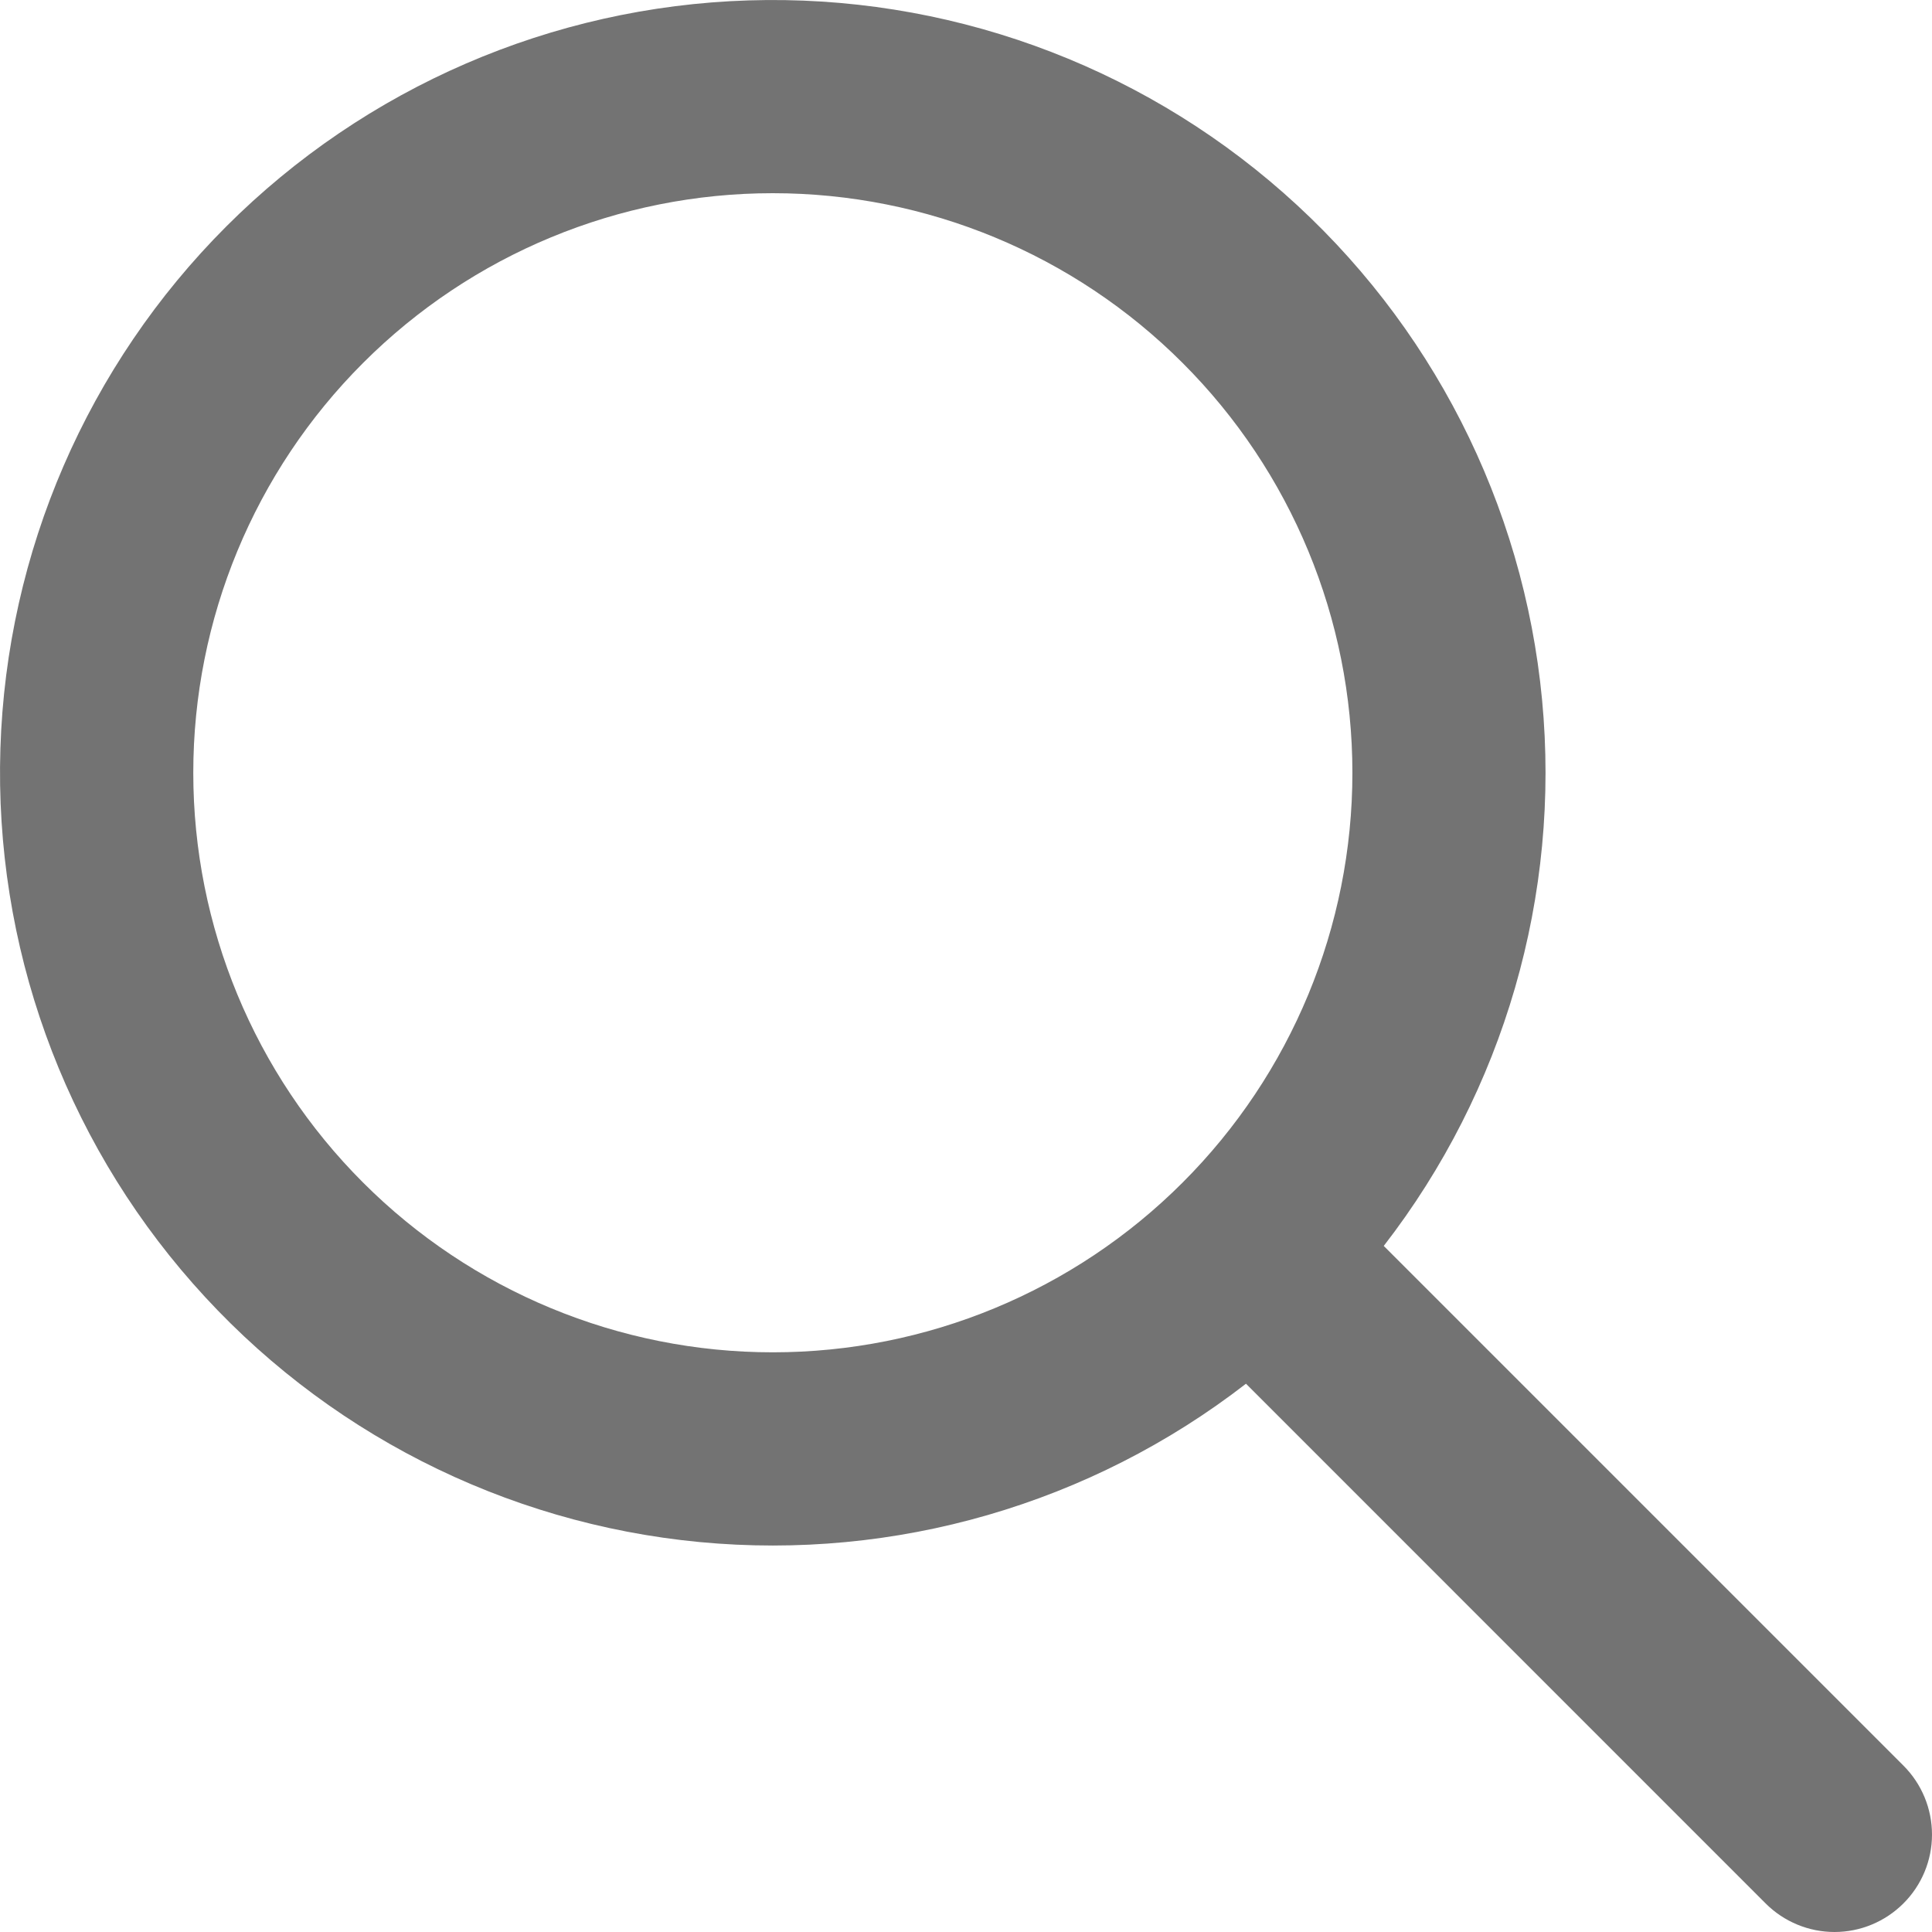
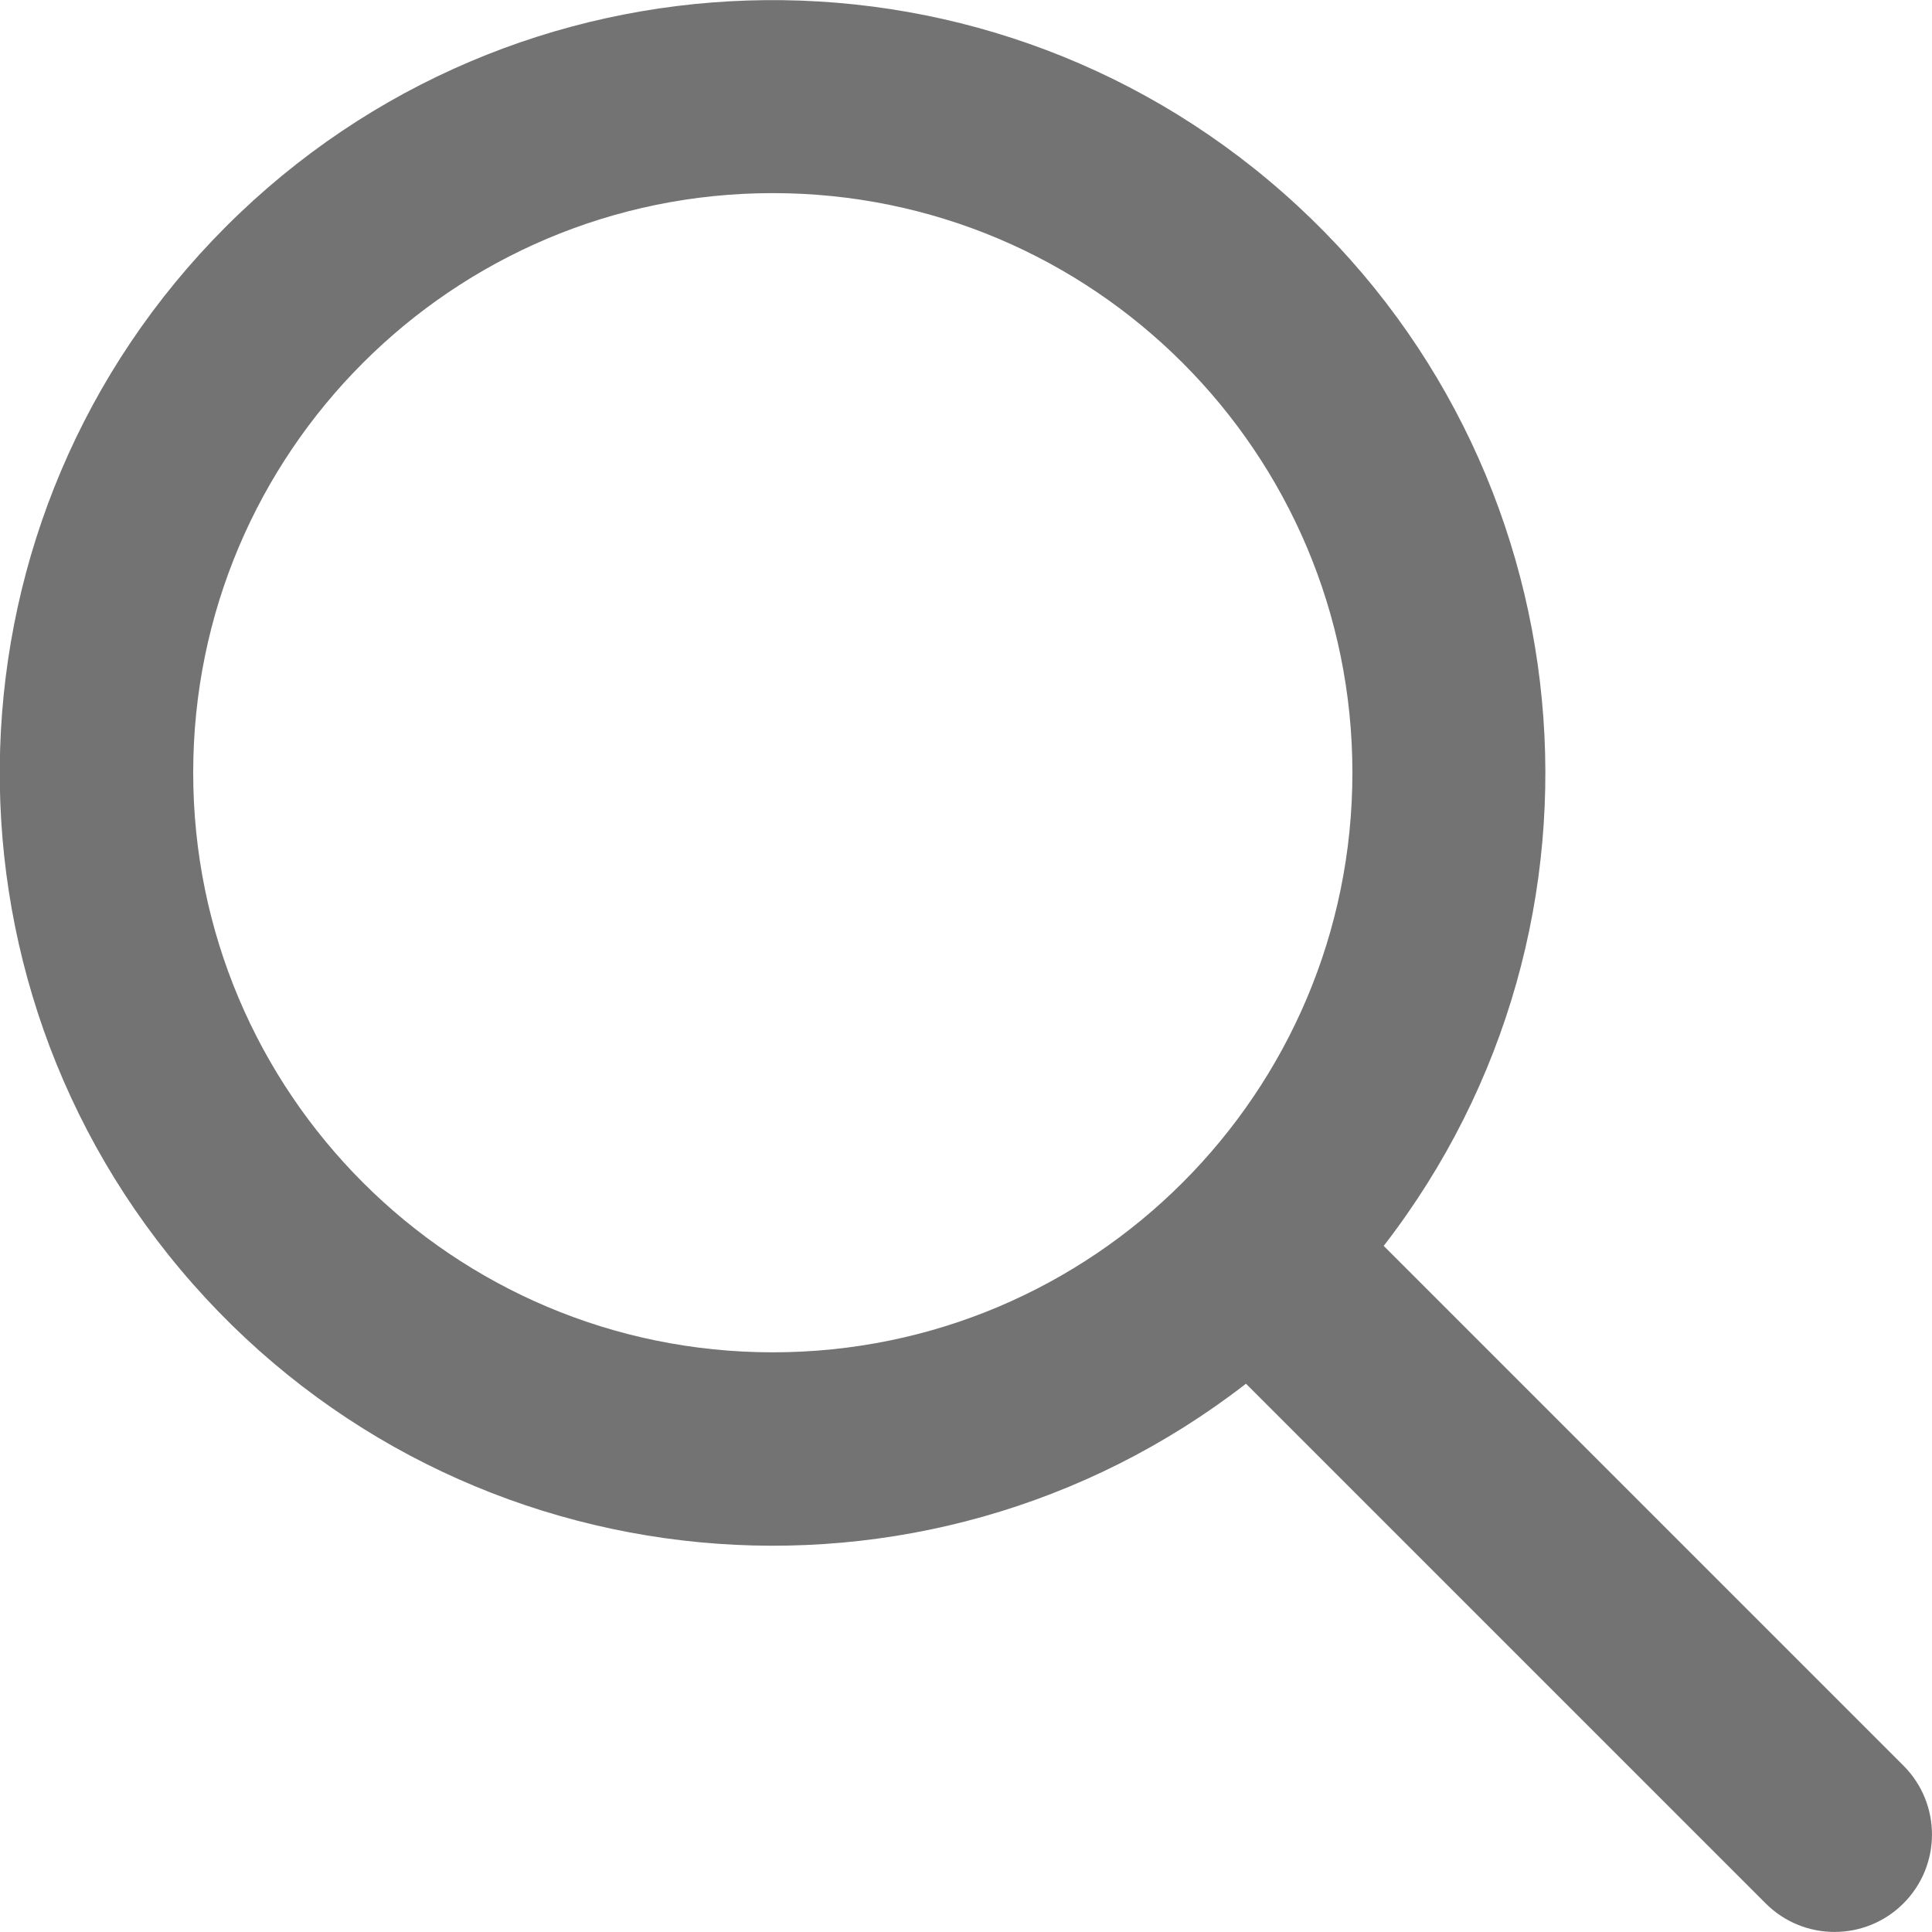
- <svg xmlns="http://www.w3.org/2000/svg" width="24" height="24" viewBox="0 0 24 24" fill="none">
-   <path fill-rule="evenodd" clip-rule="evenodd" d="M17.19 15.478L23.646 21.934C23.873 22.161 24 22.469 24 22.79C24 23.111 23.872 23.419 23.645 23.645C23.418 23.872 23.11 24 22.789 24C22.468 24 22.16 23.872 21.933 23.645L15.478 17.189C13.548 18.684 11.121 19.387 8.691 19.156C6.261 18.925 4.01 17.777 2.397 15.945C0.783 14.114 -0.072 11.736 0.005 9.297C0.082 6.857 1.086 4.538 2.812 2.812C4.538 1.086 6.857 0.082 9.296 0.005C11.736 -0.072 14.114 0.783 15.945 2.397C17.777 4.01 18.925 6.261 19.156 8.691C19.387 11.121 18.684 13.548 17.189 15.478H17.19ZM9.6 16.799C11.51 16.799 13.341 16.041 14.691 14.69C16.042 13.34 16.8 11.509 16.8 9.6C16.8 7.69 16.042 5.859 14.691 4.509C13.341 3.158 11.51 2.4 9.6 2.4C7.691 2.4 5.86 3.158 4.51 4.509C3.159 5.859 2.401 7.69 2.401 9.6C2.401 11.509 3.159 13.34 4.51 14.69C5.86 16.041 7.691 16.799 9.6 16.799Z" fill="#737373" />
+ <svg xmlns="http://www.w3.org/2000/svg" width="24" height="24" fill="none">
+   <path fill-rule="evenodd" clip-rule="evenodd" d="m17.19 15.478 6.456 6.456a1.21 1.21 0 0 1-1.713 1.71l-6.455-6.455a9.6 9.6 0 1 1 1.71-1.711h.002ZM9.6 16.799a7.2 7.2 0 1 0 0-14.4 7.2 7.2 0 0 0 0 14.4Z" fill="#737373" />
</svg>
